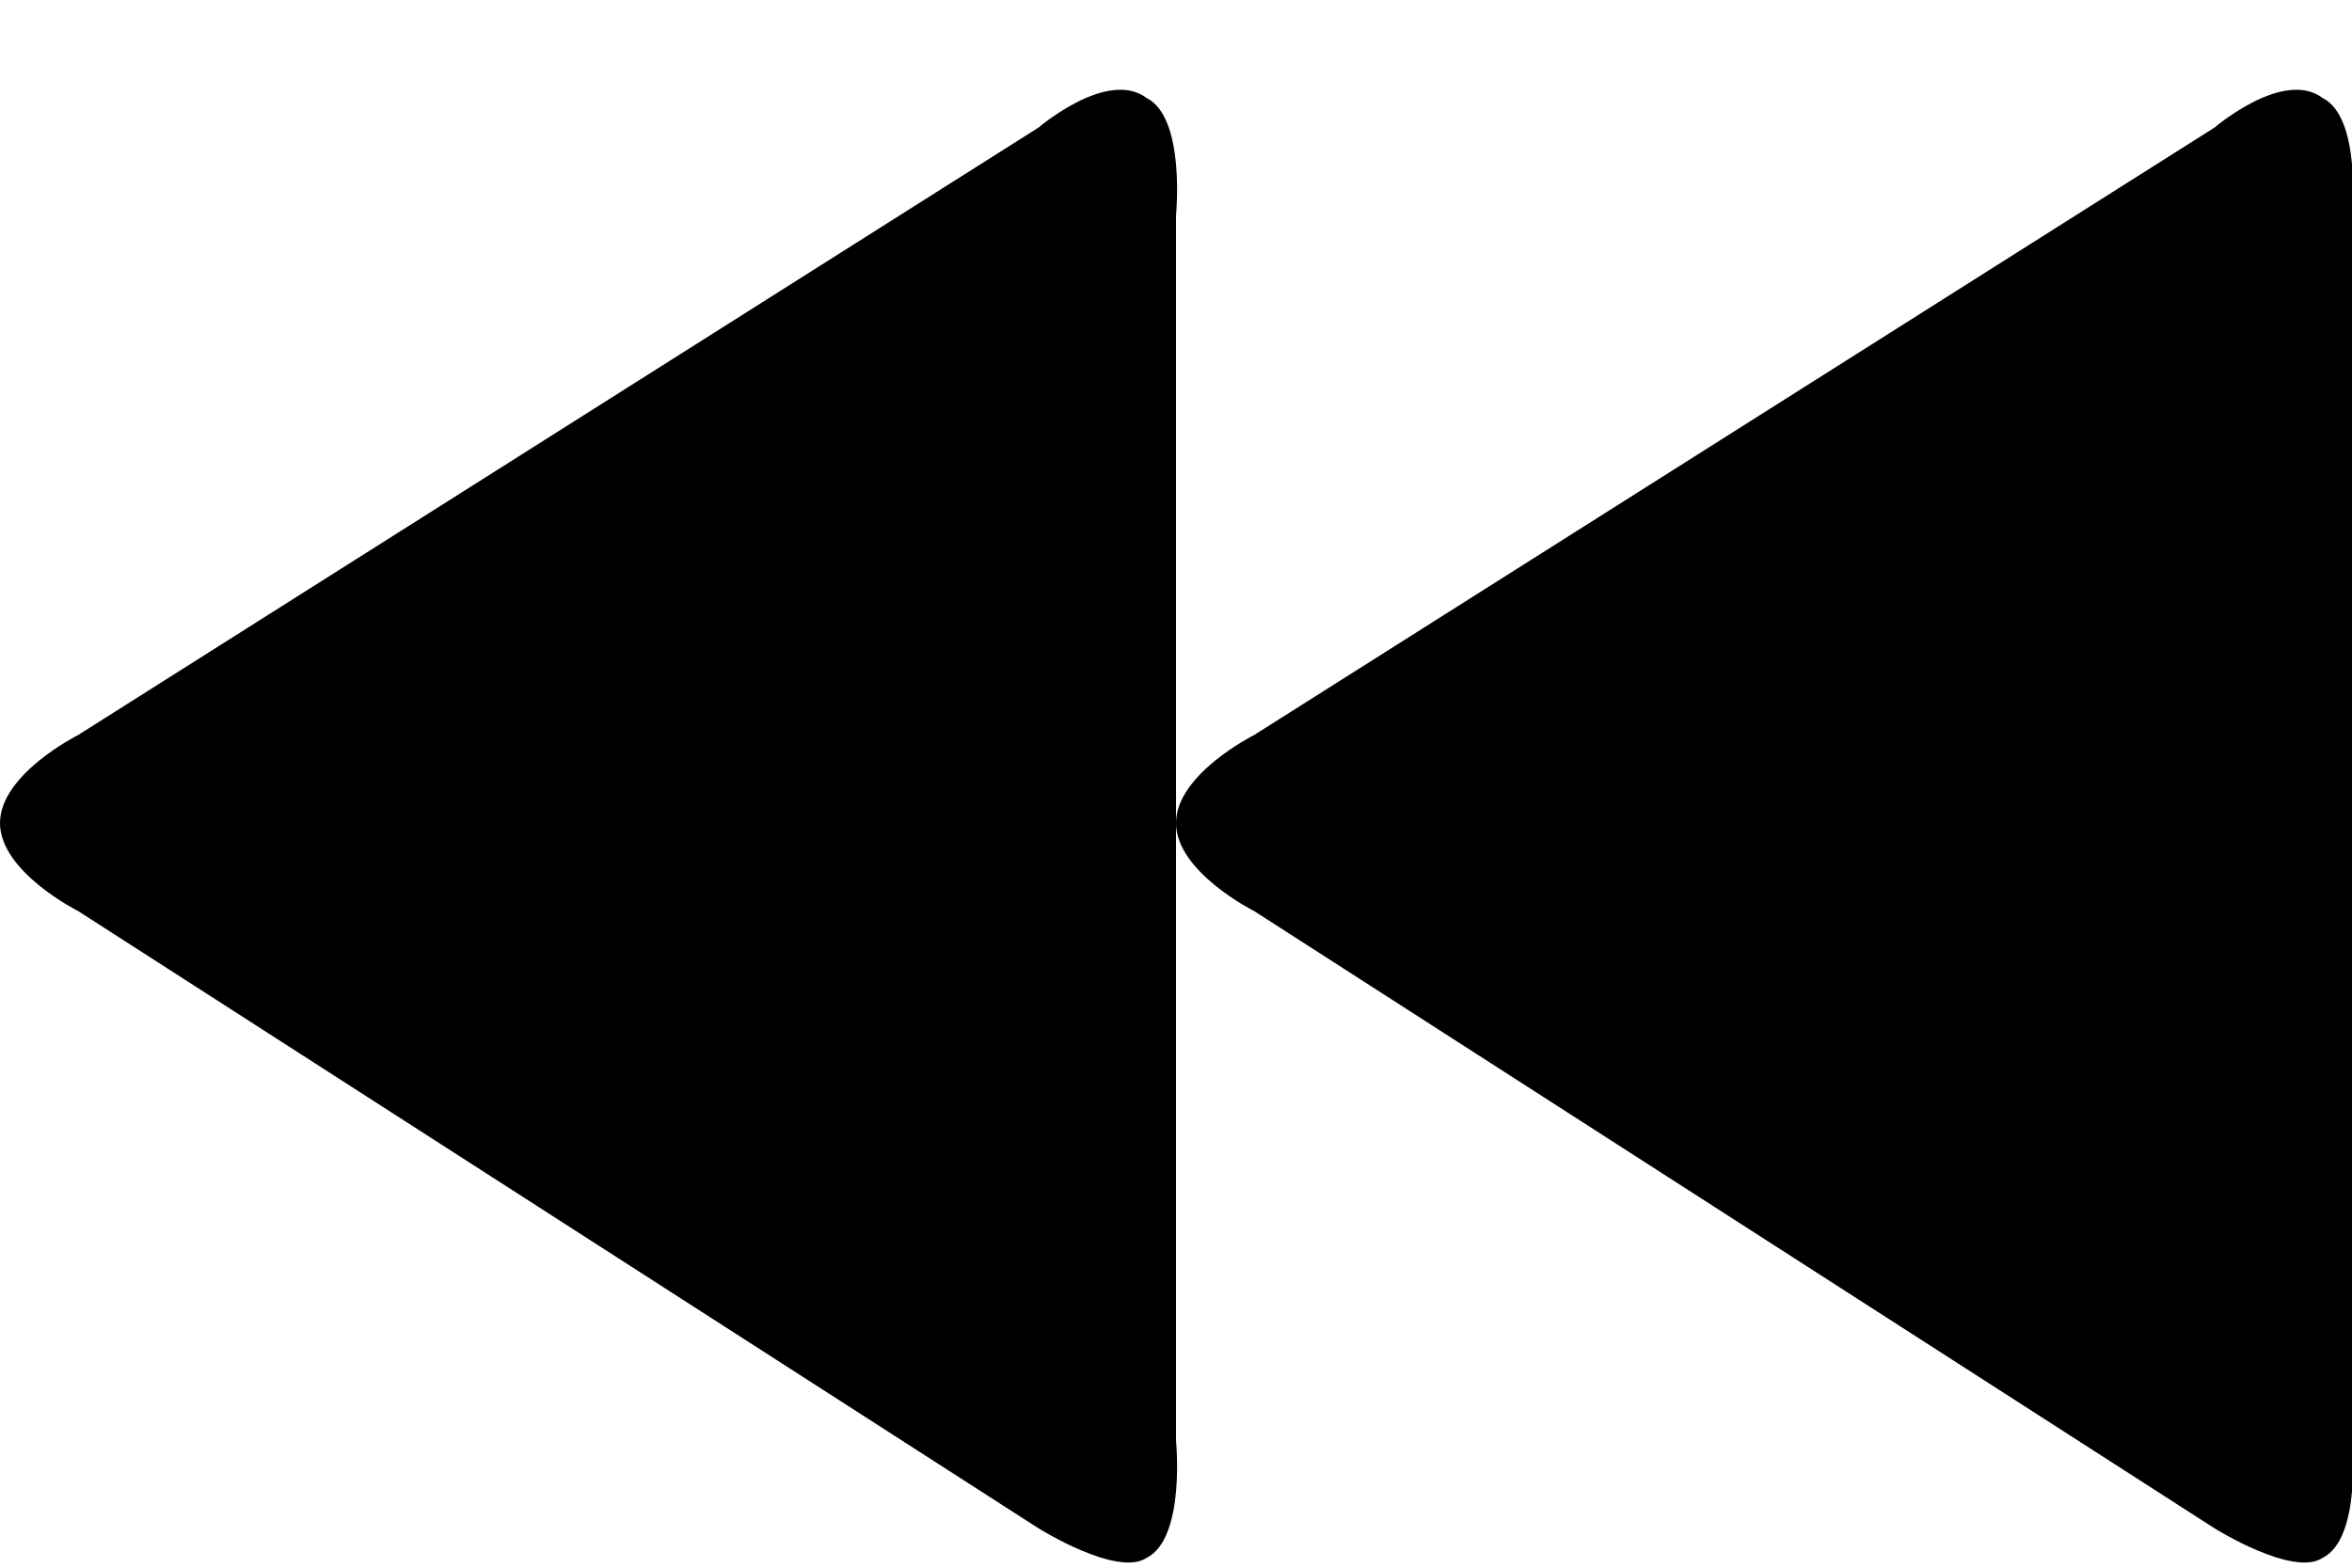
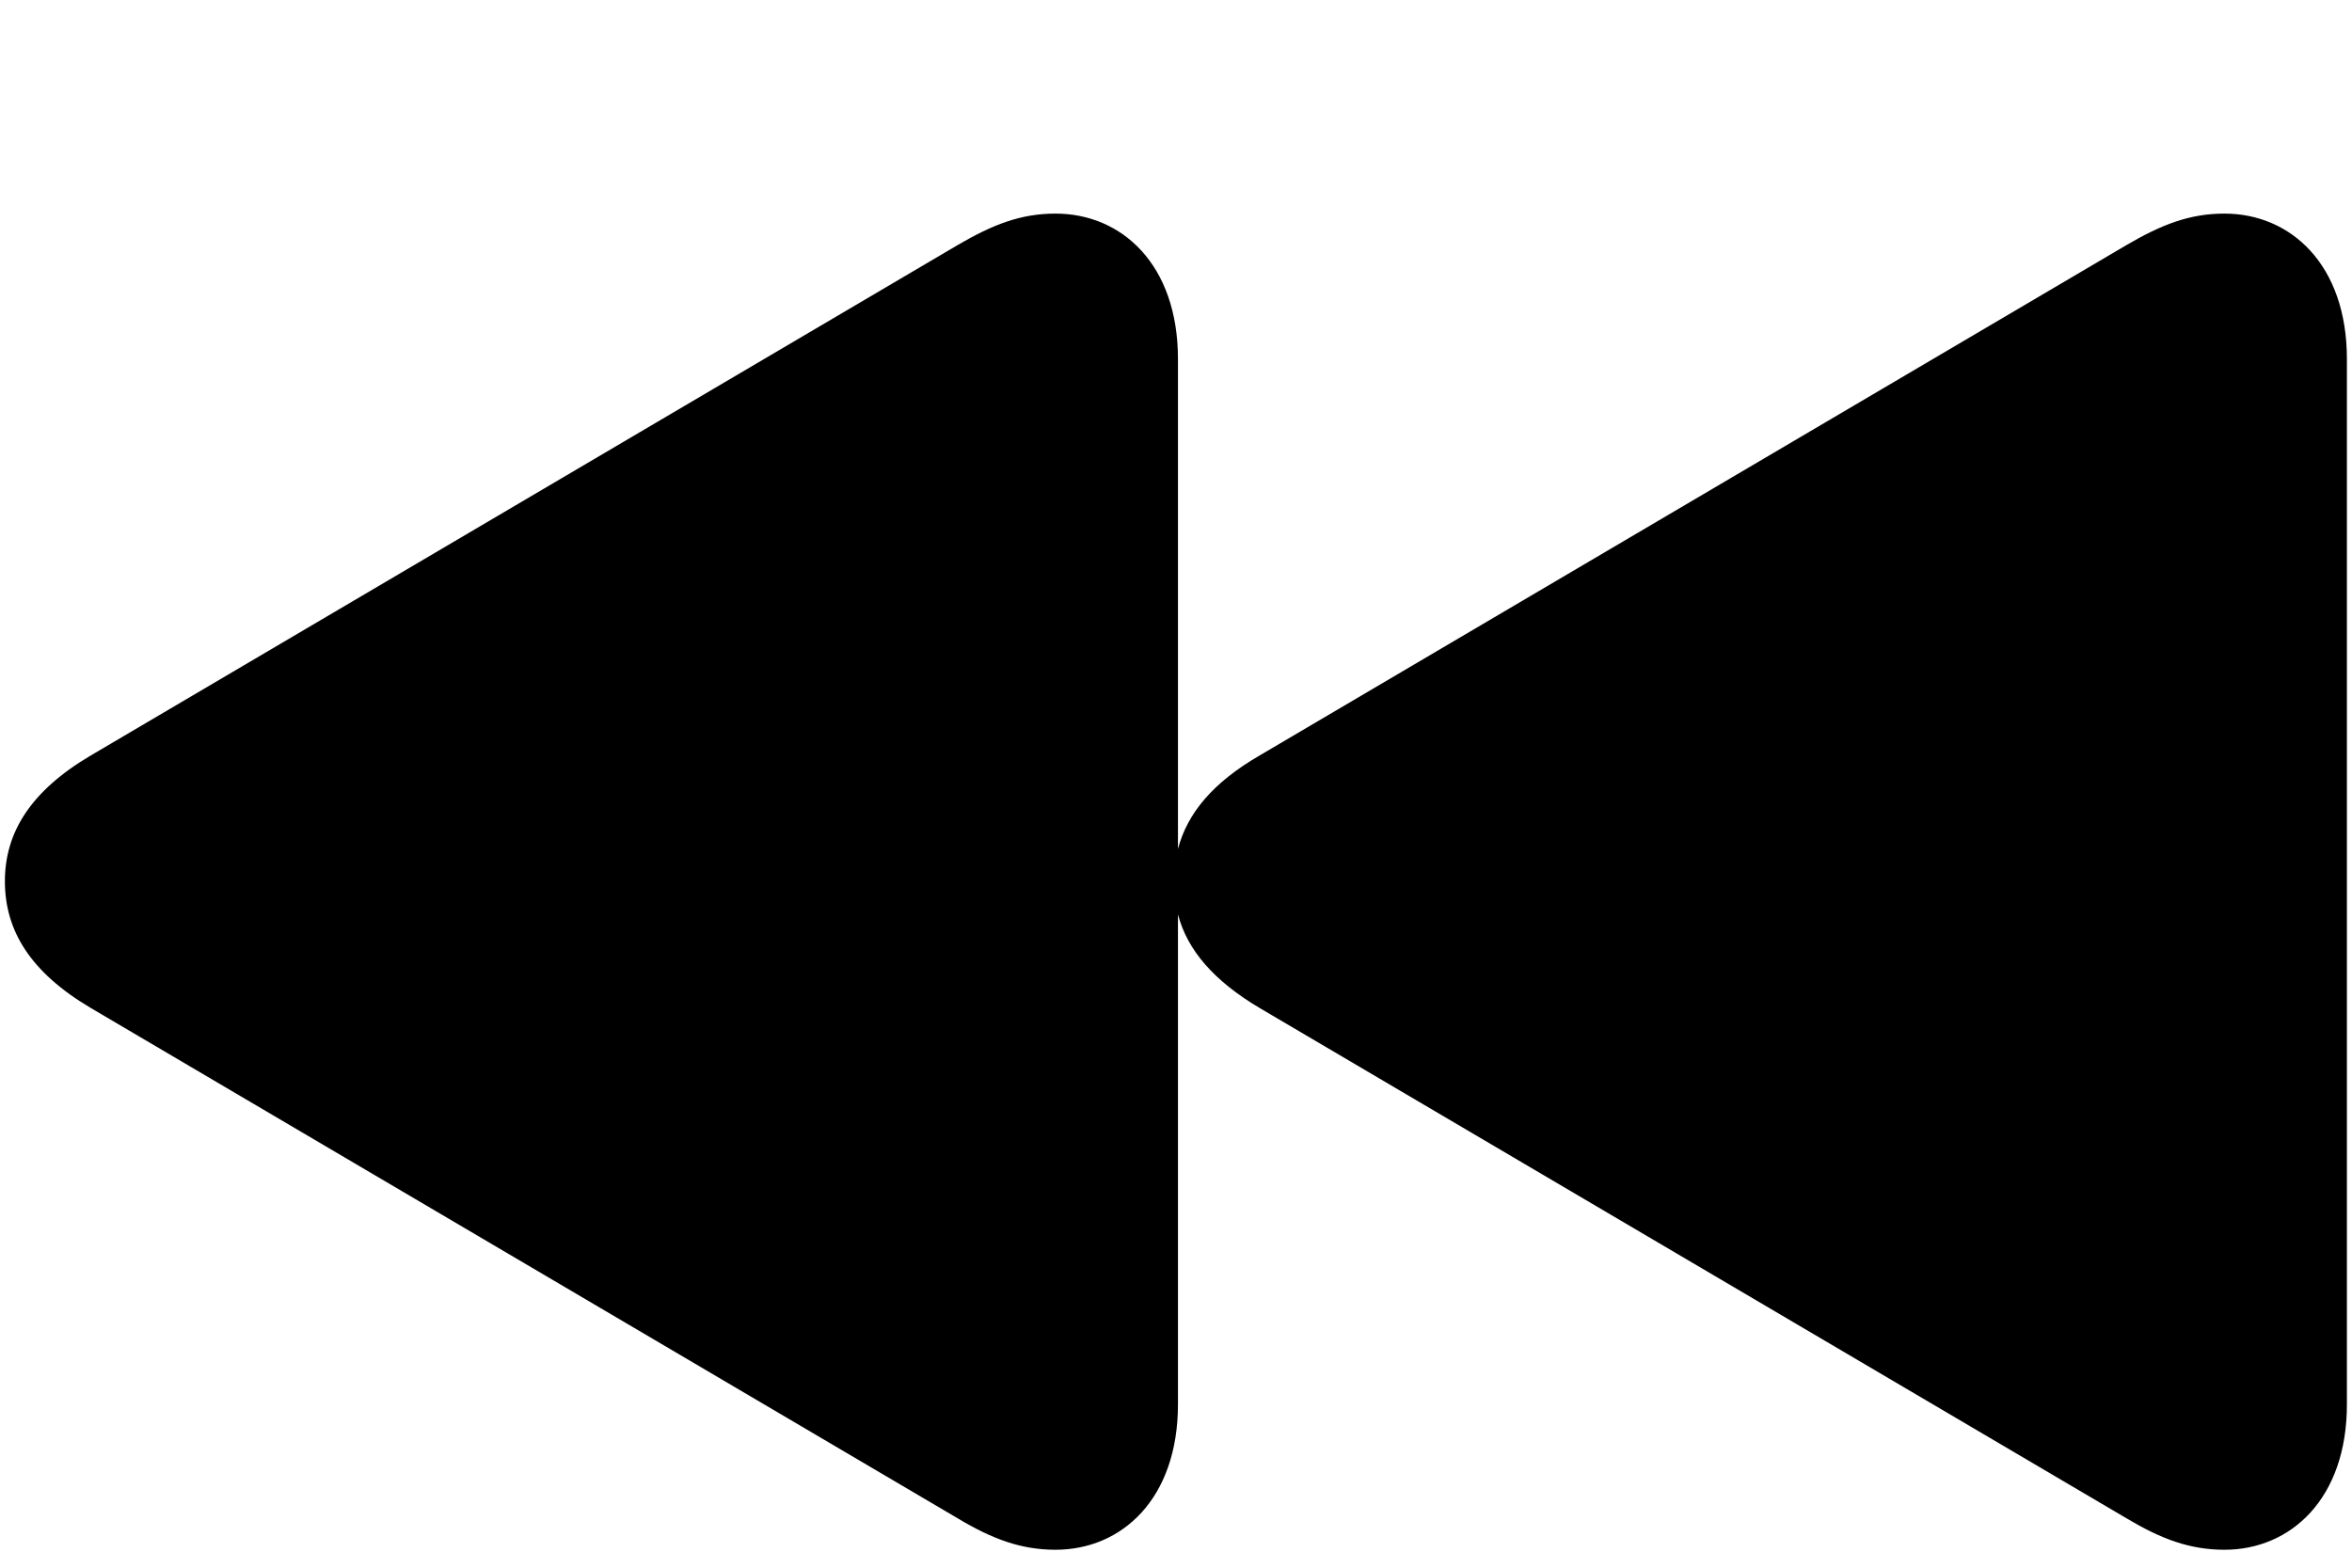
<svg xmlns="http://www.w3.org/2000/svg" width="24px" height="16px" viewBox="0 0 24 16" version="1.1">
-   <defs />
-   <g id="Page-1" stroke="none" stroke-width="1" fill="none" fill-rule="evenodd">
-     <g id="macOS-Rewind" fill="#000000">
-       <path d="M0.8,9.3 C0.8,9.3 0,8.9 0,8.4 C0,7.9 0.8,7.5 0.8,7.5 L10.6,1.3 C10.6,1.3 11.3,0.7 11.7,1 C12.1,1.2 12,2.2 12,2.2 L12,14.7 C12,14.7 12.1,15.7 11.7,15.9 C11.4,16.1 10.6,15.6 10.6,15.6 L0.8,9.3 Z" id="Shape" />
-       <path d="M12.8,9.3 C12.8,9.3 12,8.9 12,8.4 C12,7.9 12.8,7.5 12.8,7.5 L22.6,1.3 C22.6,1.3 23.3,0.7 23.7,1 C24.1,1.2 24,2.2 24,2.2 L24,14.7 C24,14.7 24.1,15.7 23.7,15.9 C23.4,16.1 22.6,15.6 22.6,15.6 L12.8,9.3 Z" id="Shape" />
-     </g>
-   </g>
+   <path d="M10.77,15.817 C11.448,15.817 12.02,15.296 12.02,14.333 L12.02,9.333 C12.116,9.697 12.385,10.01 12.854,10.288 L21.699,15.496 C22.047,15.704 22.342,15.817 22.698,15.817 C23.375,15.817 23.948,15.296 23.948,14.333 L23.948,3.664 C23.948,2.701 23.375,2.18 22.698,2.18 C22.342,2.18 22.055,2.293 21.699,2.501 L12.854,7.71 C12.376,7.987 12.116,8.3 12.02,8.664 L12.02,3.664 C12.02,2.701 11.448,2.18 10.77,2.18 C10.415,2.18 10.128,2.293 9.772,2.501 L0.927,7.71 C0.31,8.074 0.05,8.499 0.05,8.994 C0.05,9.498 0.31,9.923 0.927,10.288 L9.772,15.496 C10.119,15.704 10.415,15.817 10.77,15.817 Z" />
</svg>
